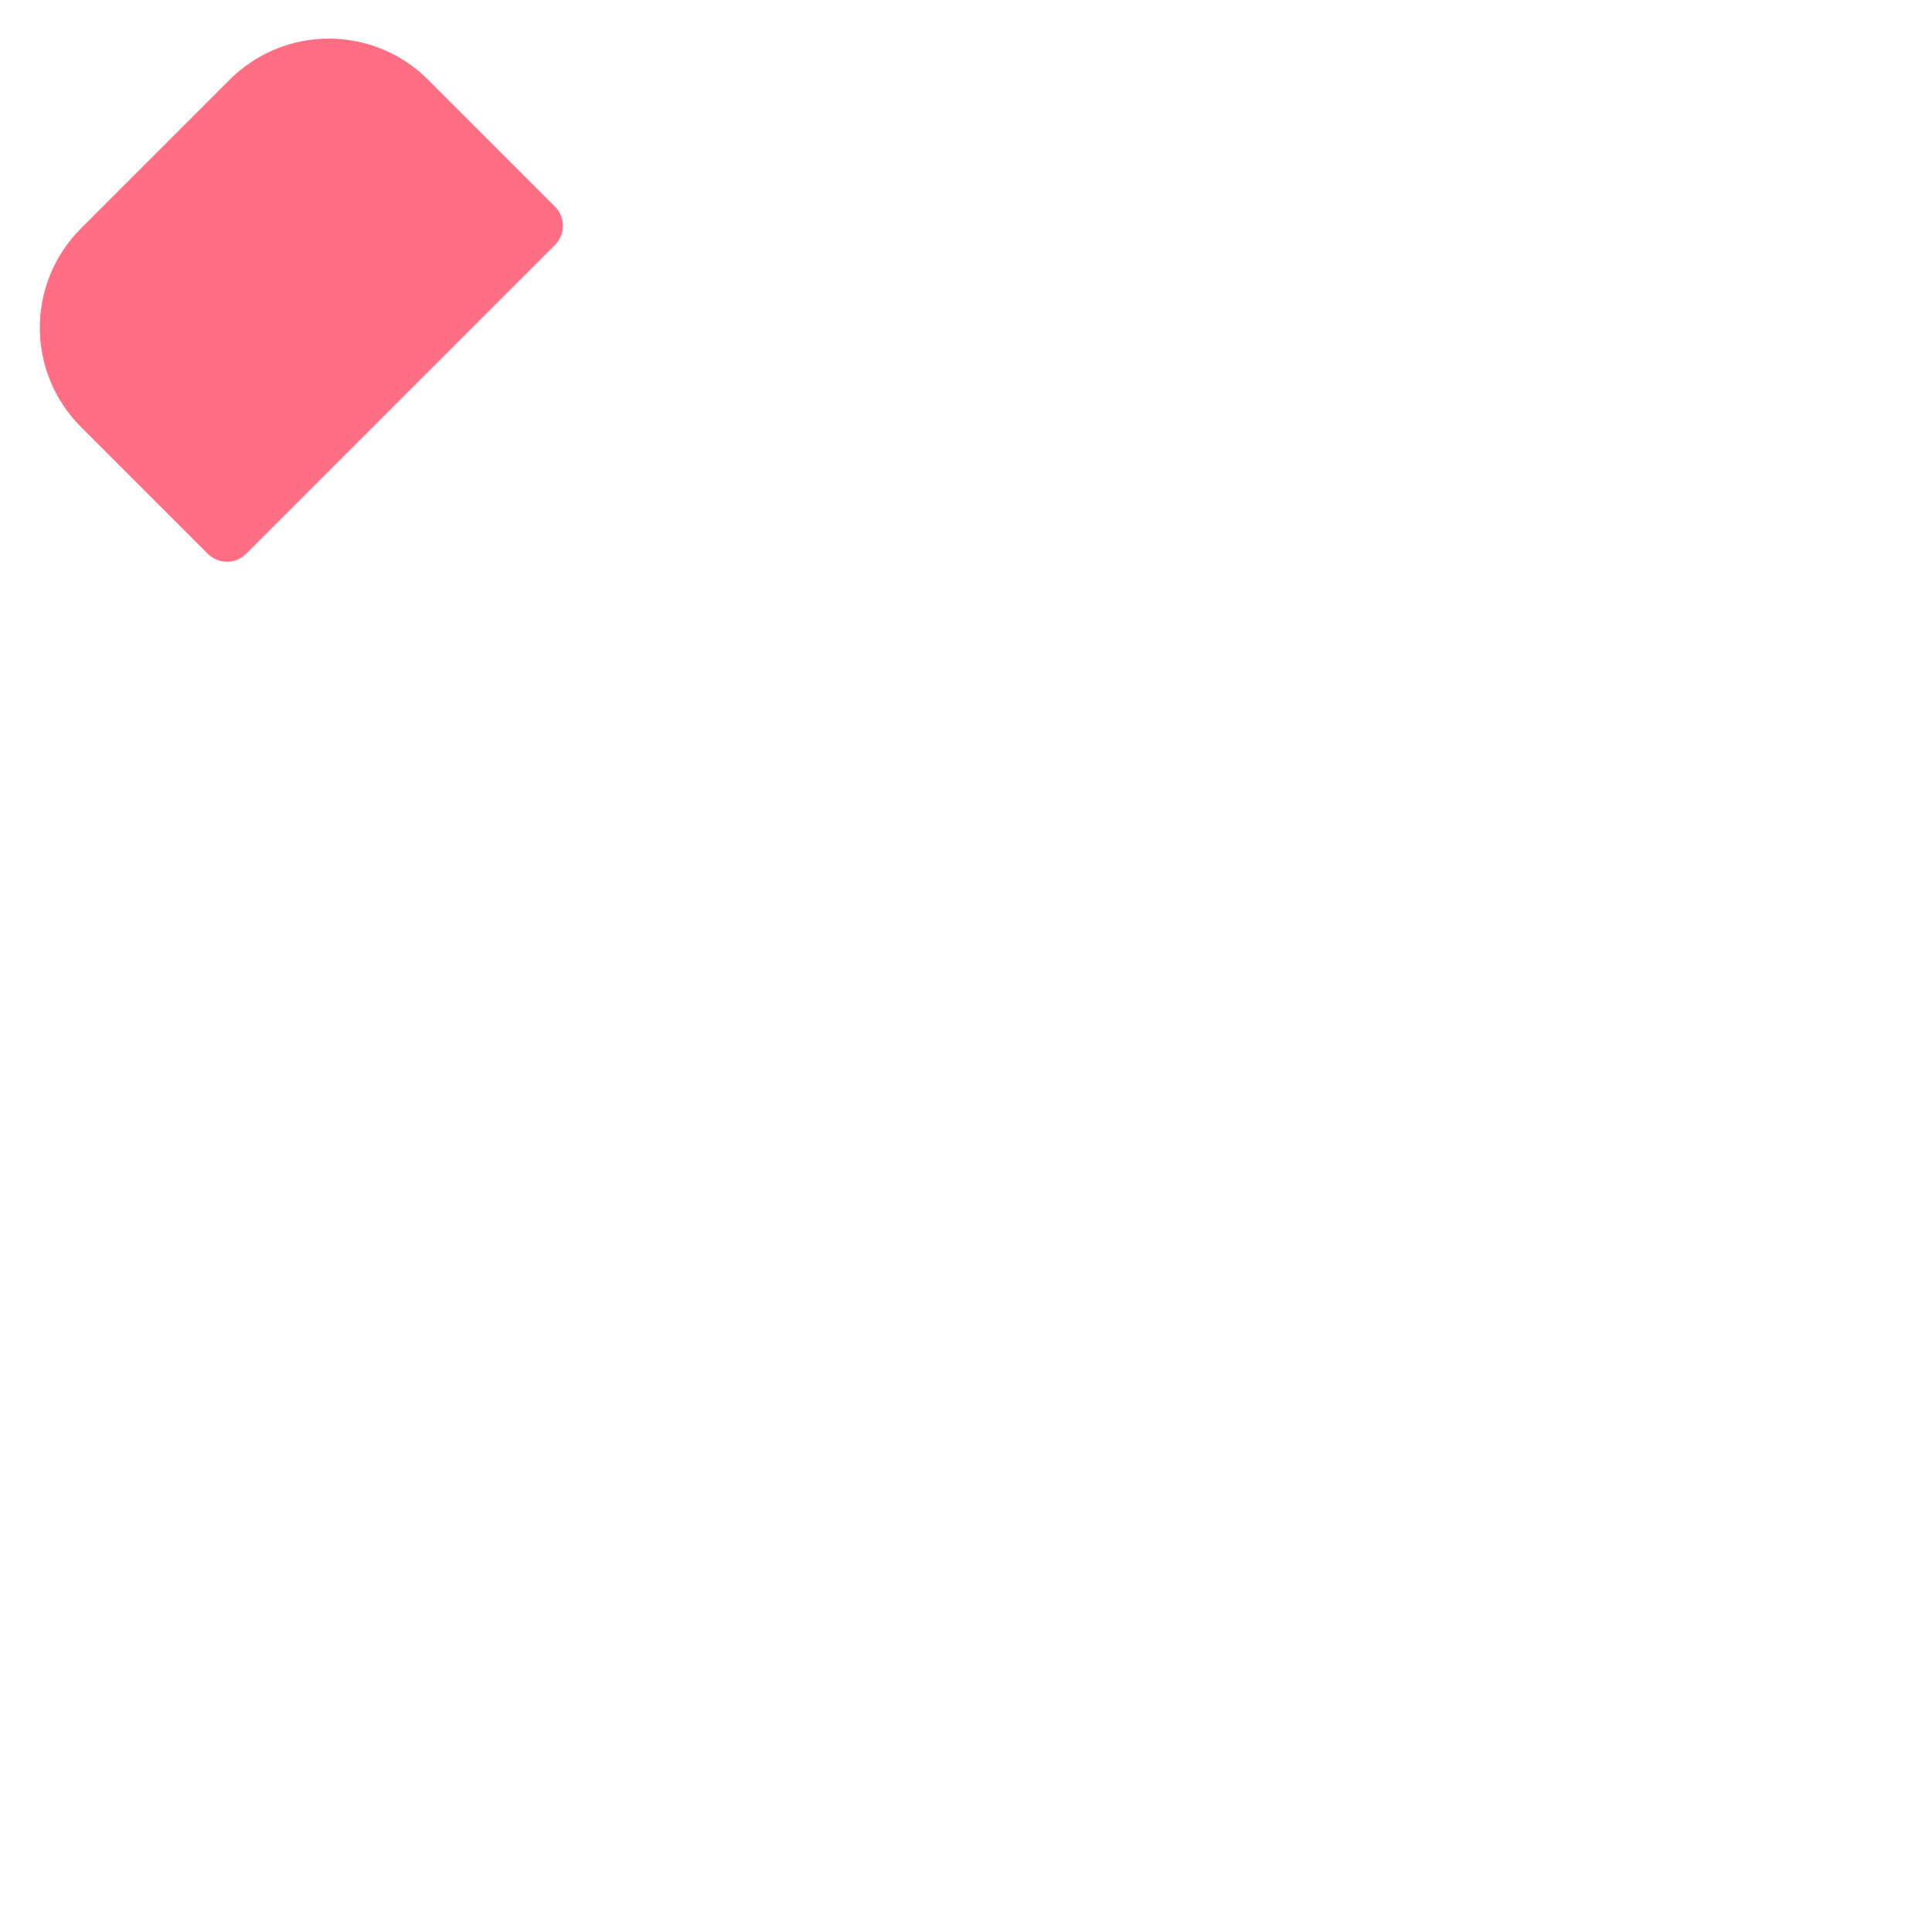
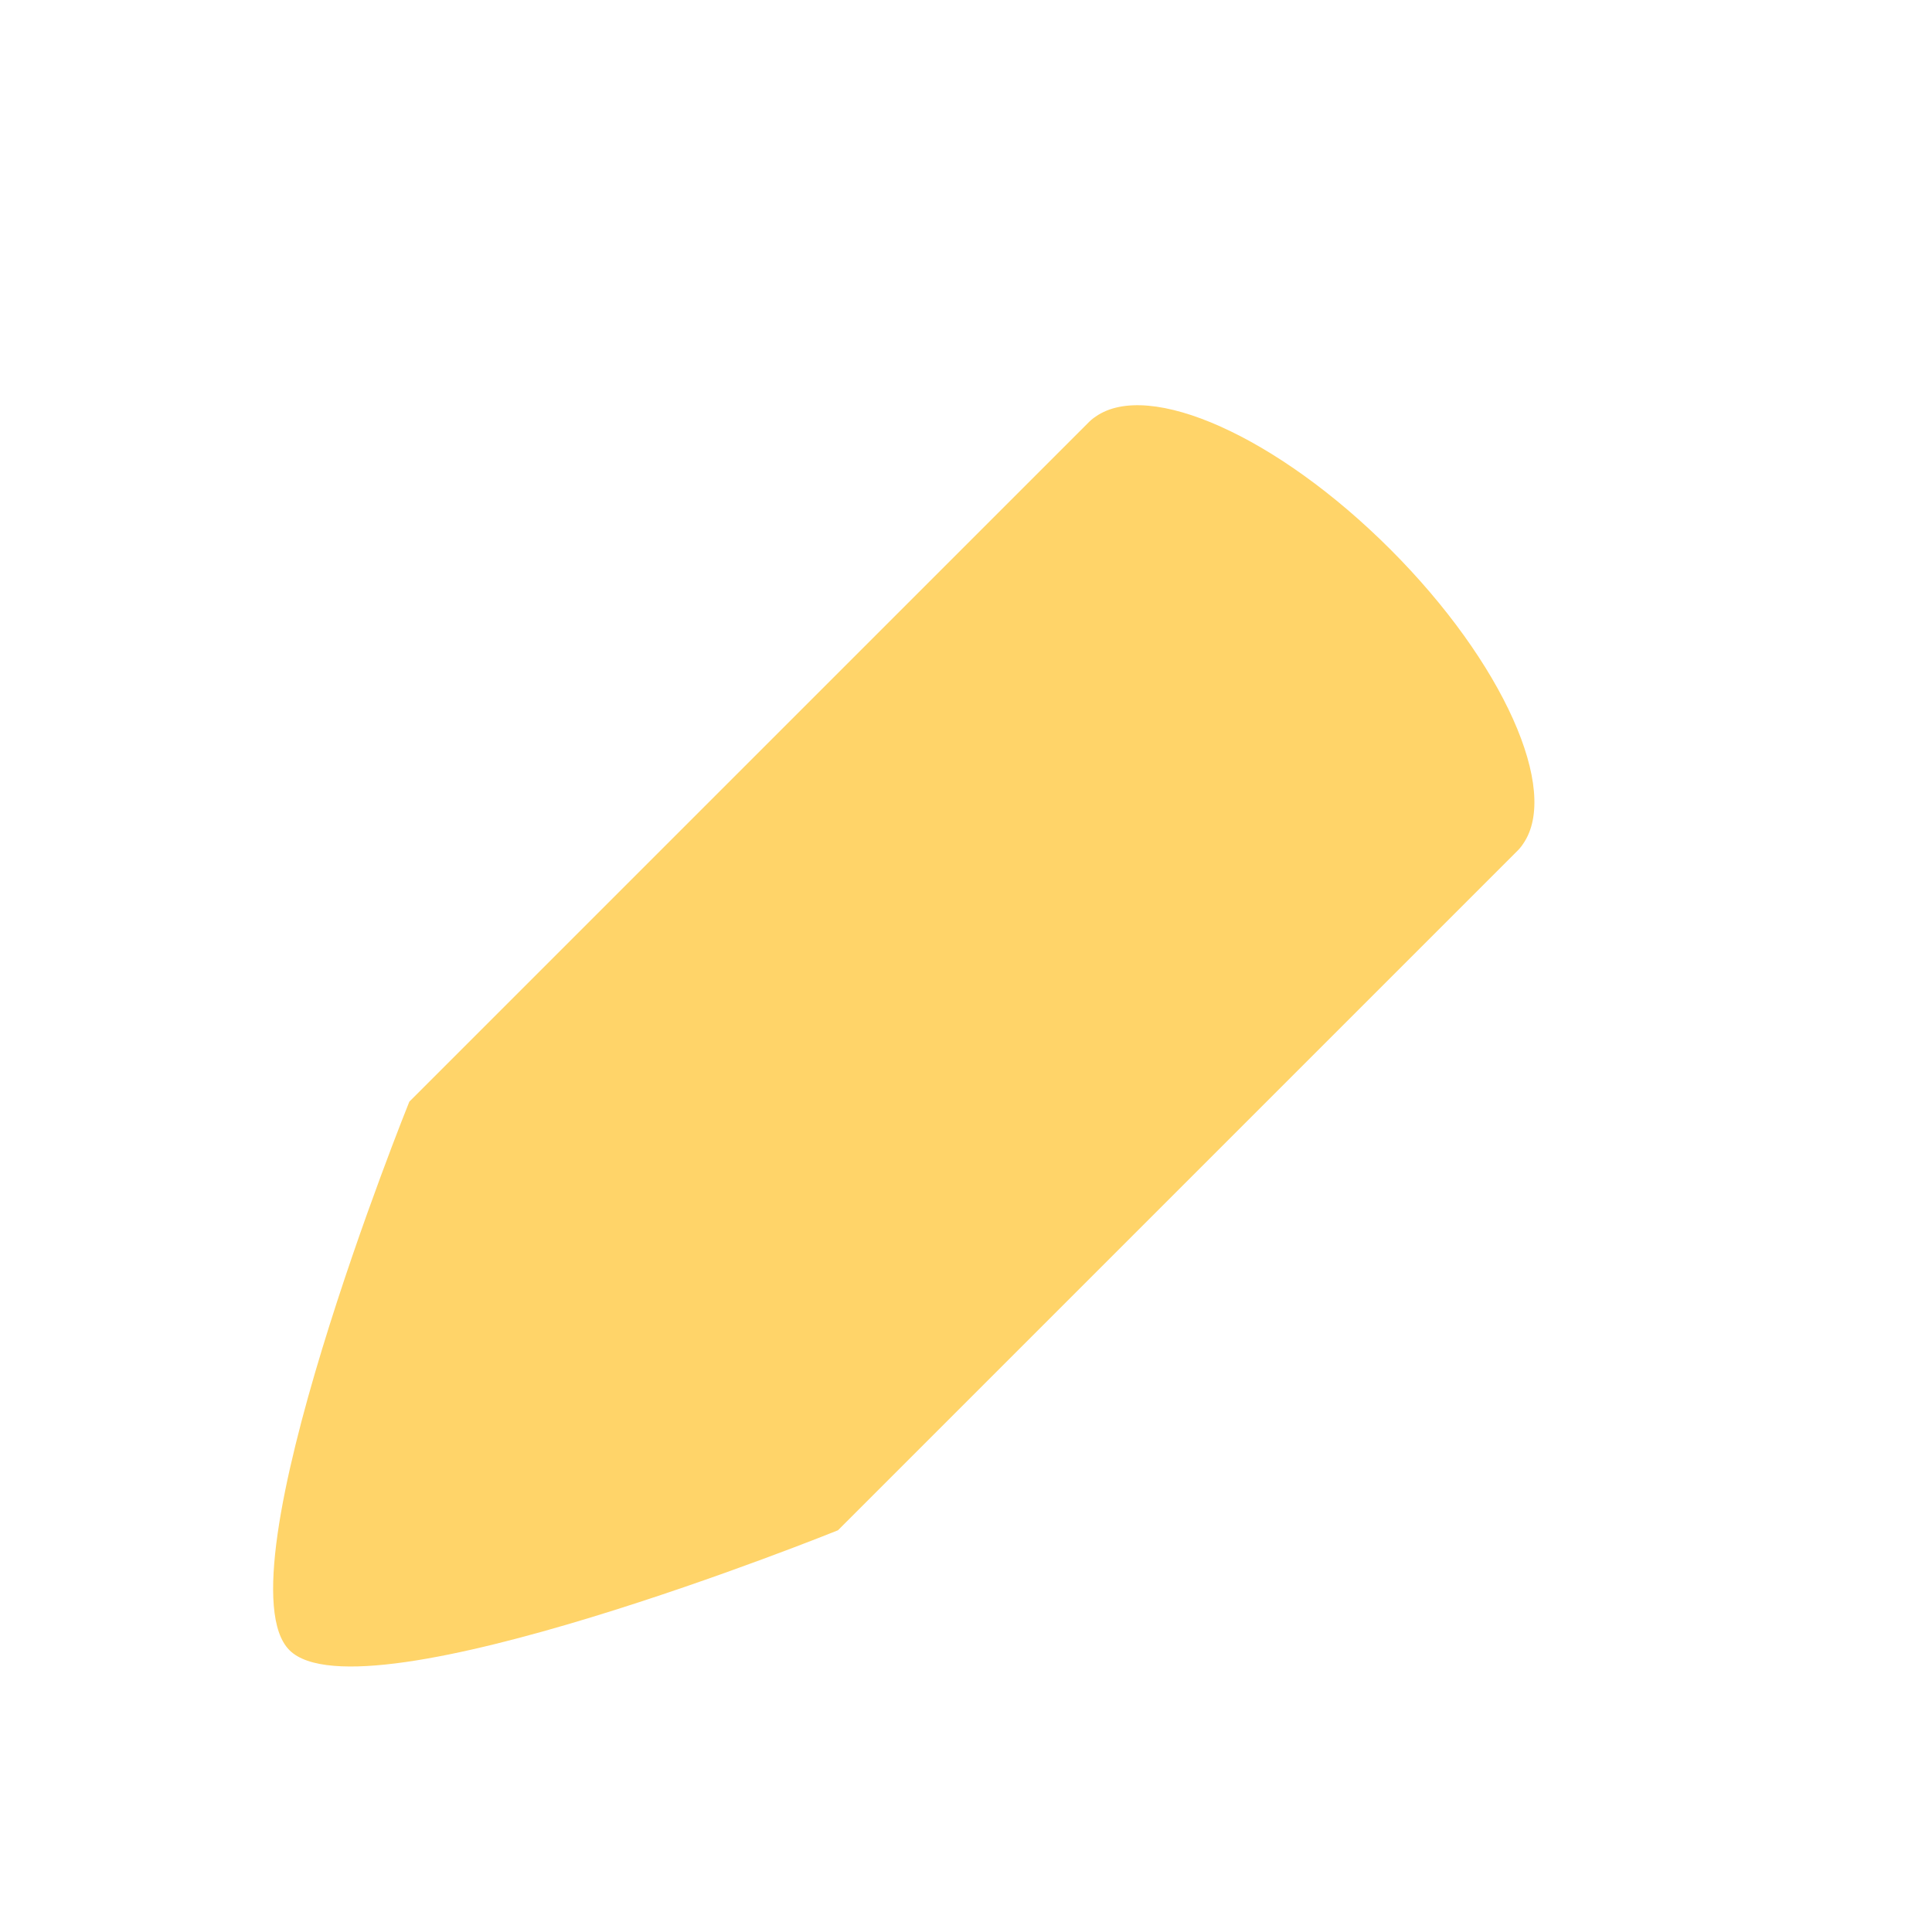
<svg xmlns="http://www.w3.org/2000/svg" version="1.1" x="0px" y="0px" viewBox="0 0 512 512" enable-background="new 0 0 512 512" xml:space="preserve">
  <g id="Layer_5">
-     <path fill="#FF6E83" d="M113.459,21.129l33.615,33.615c2.812,2.812,2.812,7.371,0,10.182l-81.827,81.827   c-2.812,2.812-7.371,2.812-10.182,0L21.45,113.138c-14.522-14.522-14.522-38.066,0-52.588l39.421-39.421   C75.393,6.607,98.937,6.607,113.459,21.129z" />
+     <path fill="#FFD469" d="M403.416,223.955c0.073-0.104,0.147-0.208,0.216-0.315c9.851-14.117-5.223-48.099-35.188-78.064   c-29.966-29.966-63.949-45.039-78.065-35.187c-0.105,0.068-0.208,0.141-0.311,0.213c-0.127,0.094-0.259,0.183-0.383,0.281   c-0.348,0.268-0.688,0.551-1.007,0.87l-0.161,0.161c0,0,0,0-0.001,0s0,0,0,0.001L108.477,291.954c0,0-50.978,126.152-31.77,145.359   s145.359-31.77,145.359-31.77l180.2-180.2c0.319-0.319,0.603-0.659,0.871-1.008C403.234,224.212,403.322,224.081,403.416,223.955z" />
  </g>
  <g id="Layer_1">
</g>
</svg>
